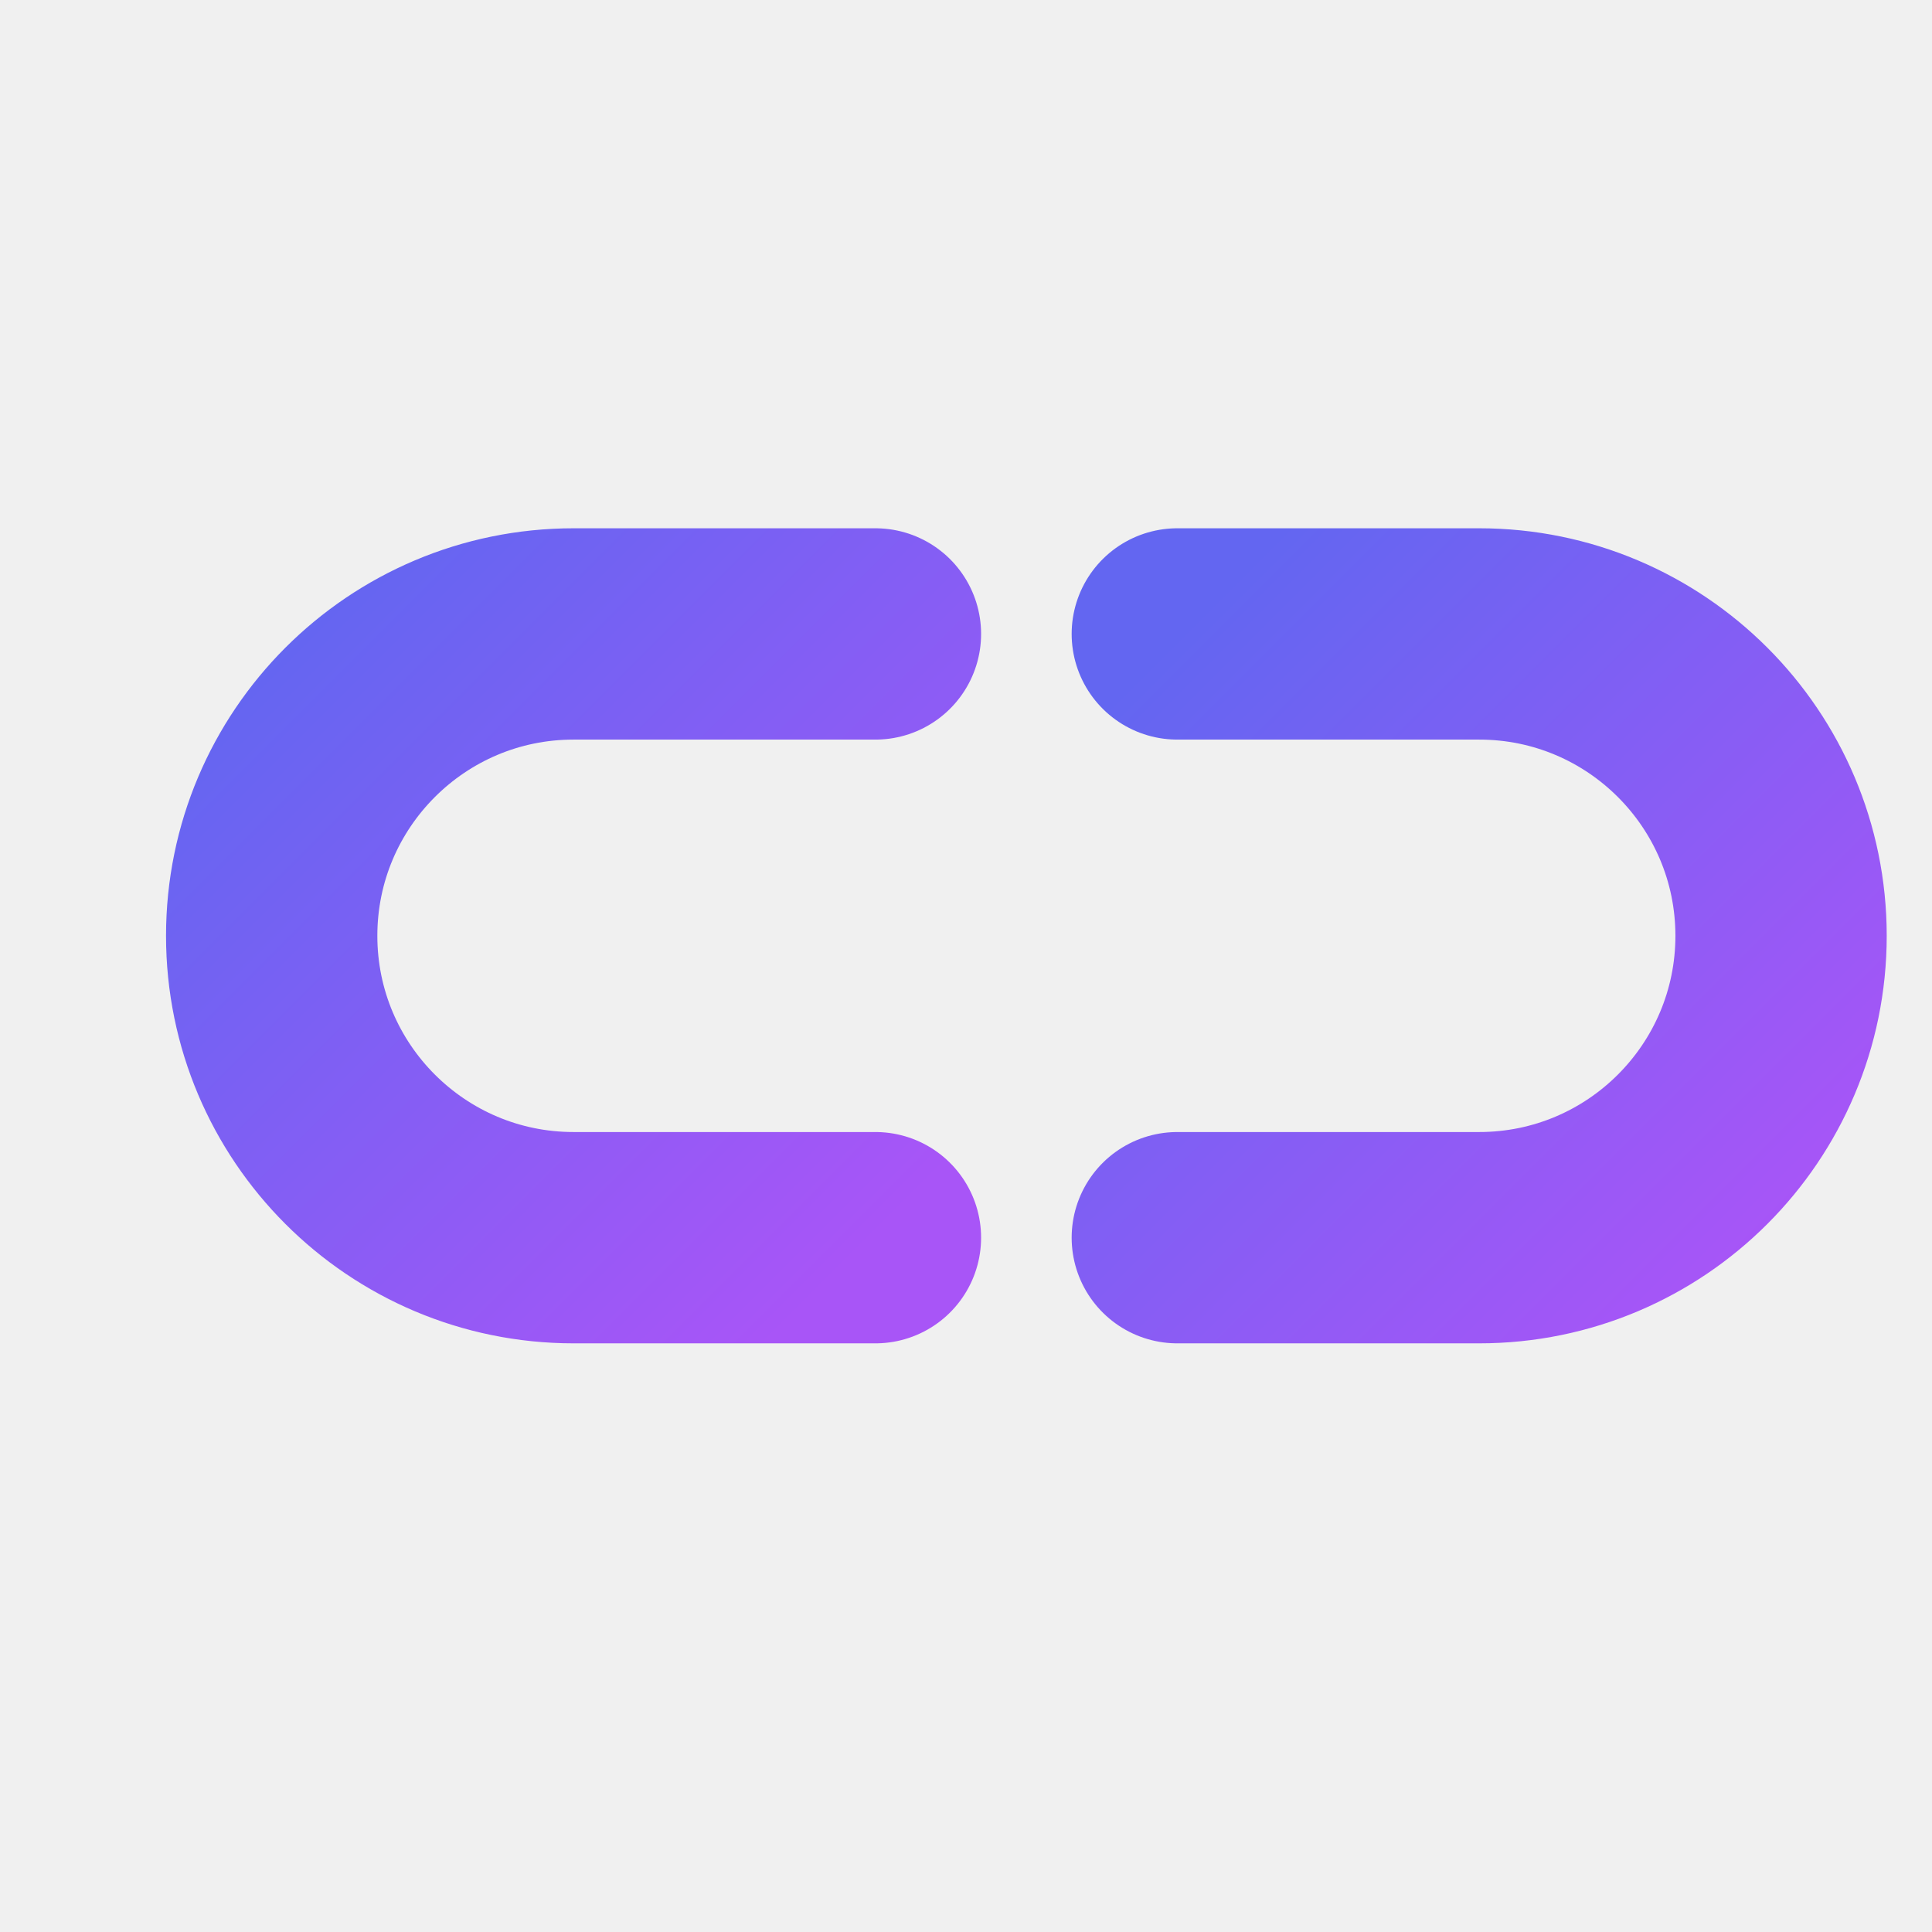
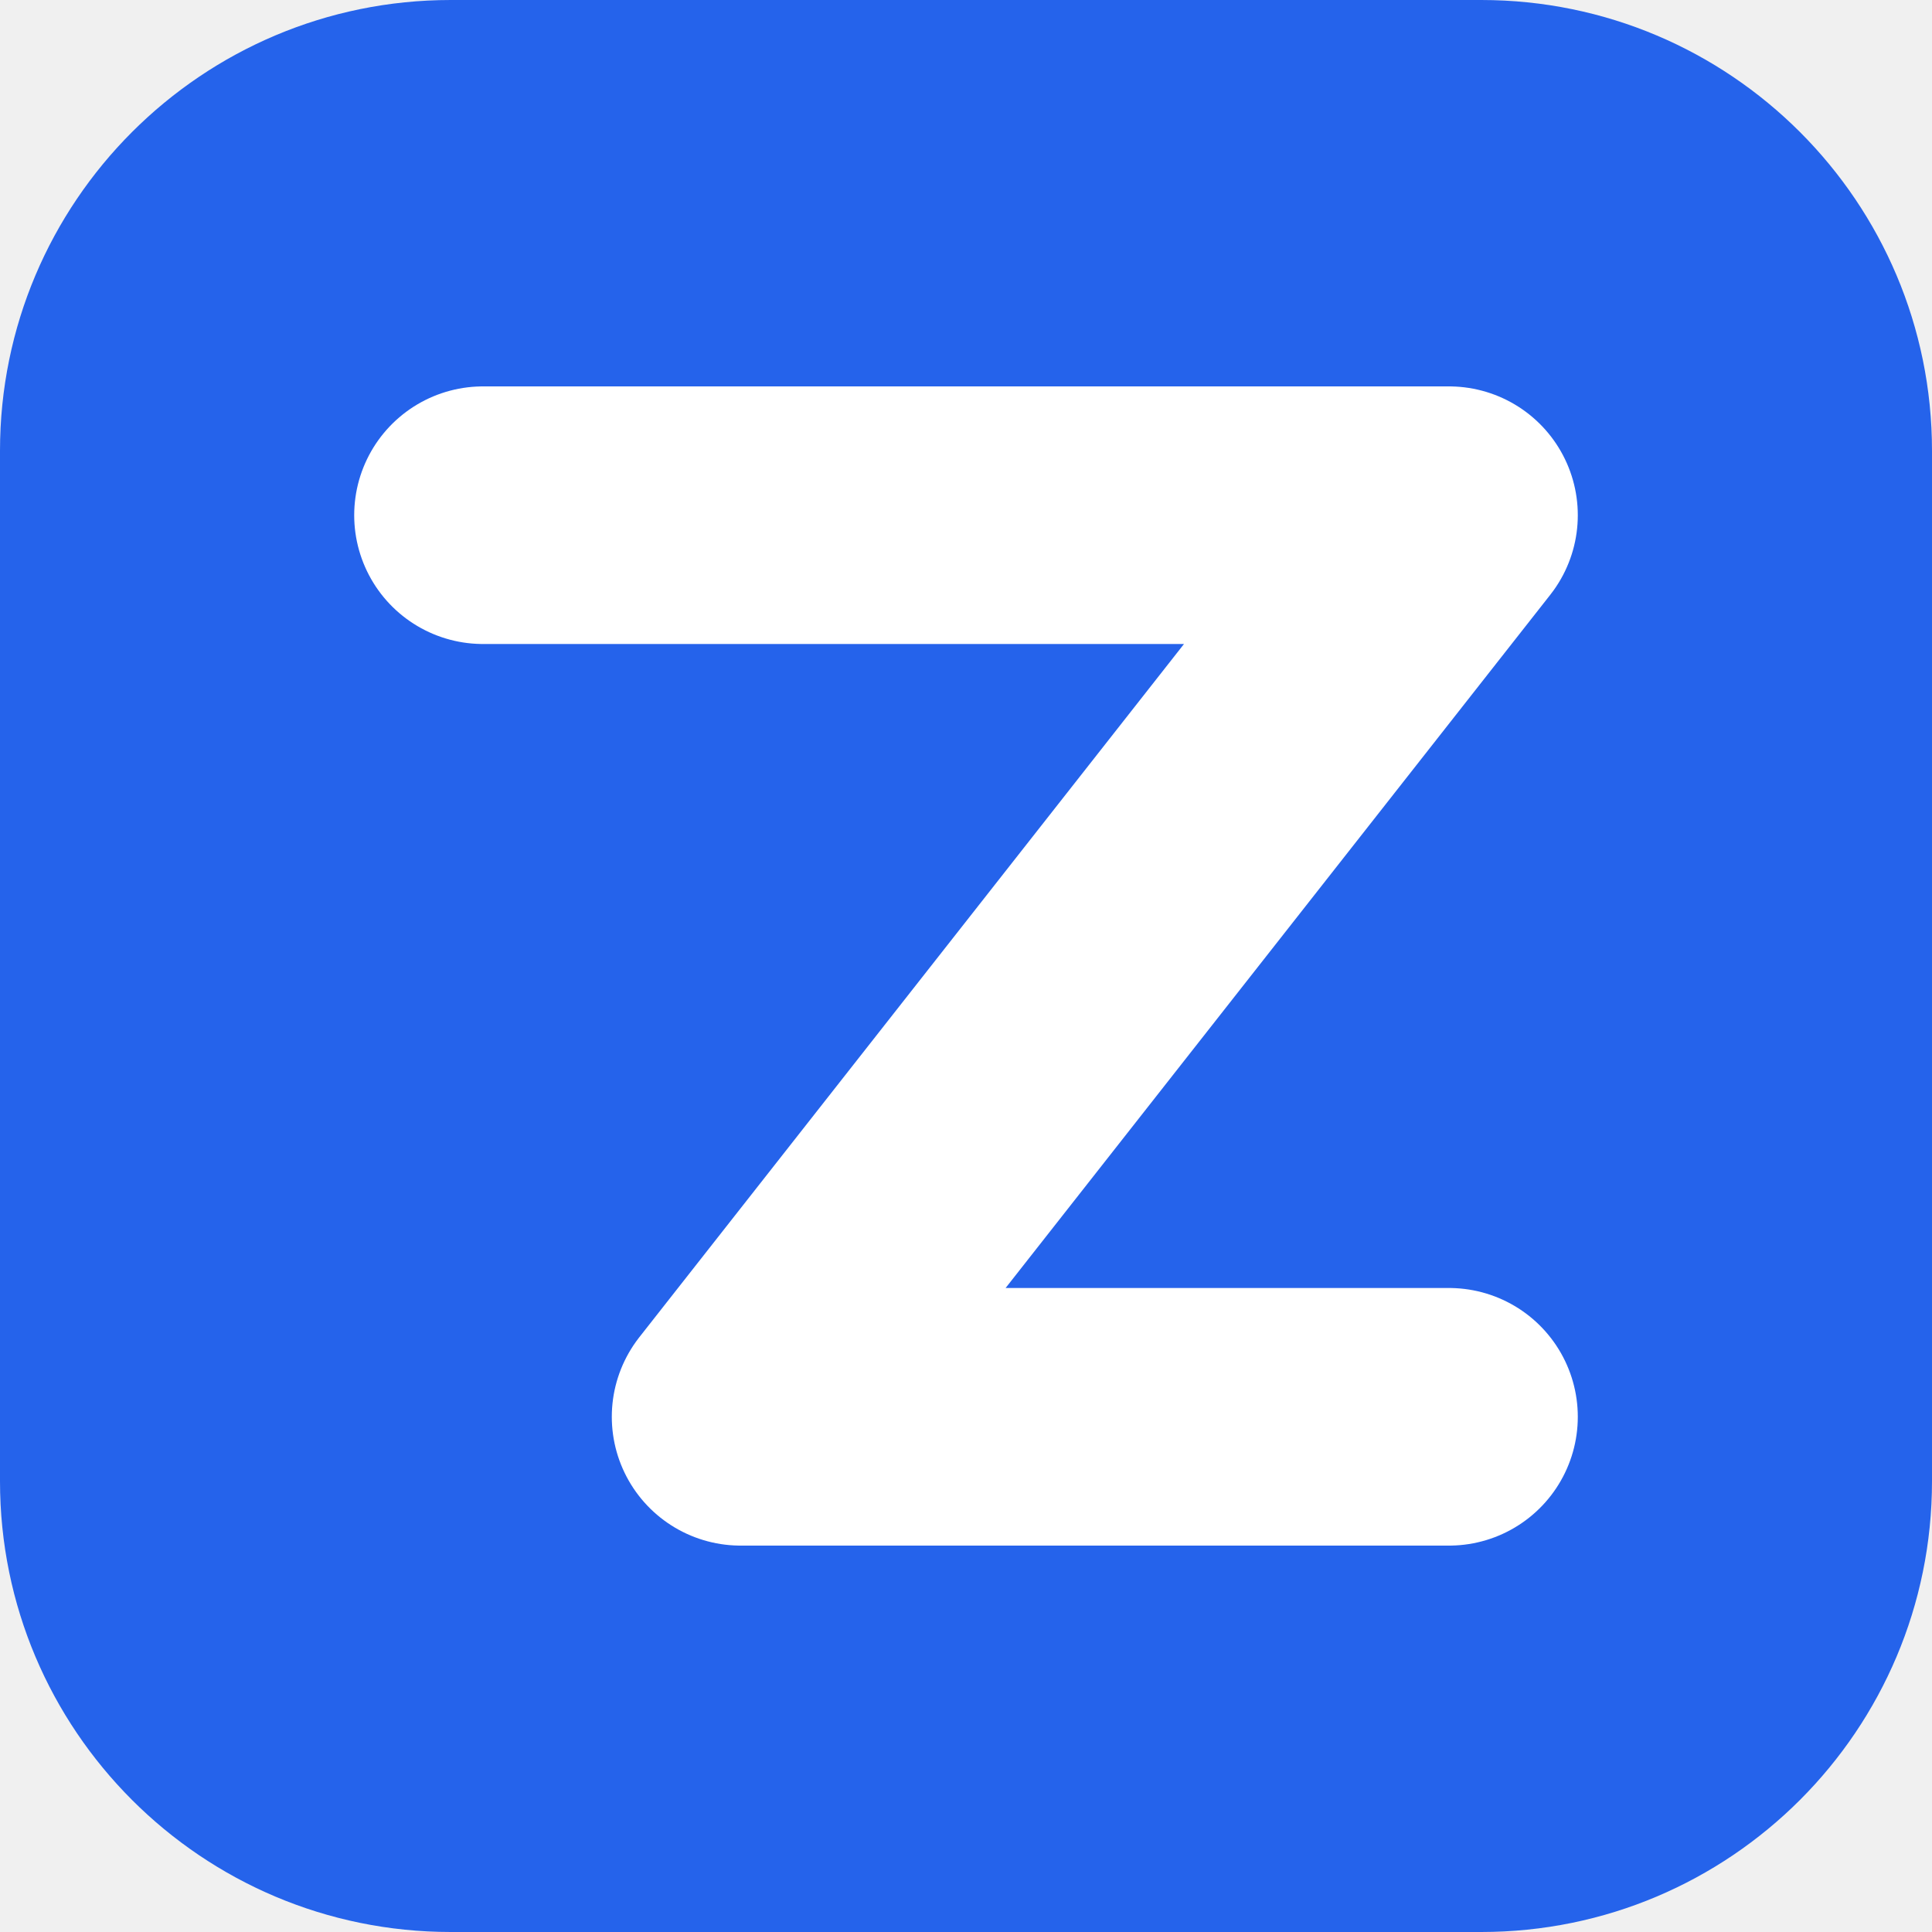
- <svg xmlns="http://www.w3.org/2000/svg" width="32" height="32" viewBox="0 0 32 32" fill="none">
-   <defs>
-     <linearGradient id="lynks-gradient-favicon" x1="0" y1="0" x2="1" y2="1">
-       <stop offset="0%" stop-color="#6366F1" />
-       <stop offset="100%" stop-color="#A855F7" />
-     </linearGradient>
-   </defs>
-   <g transform="translate(2.5, 2.5)">
-     <path d="M12 18H7C4.239 18 2 15.761 2 13V13C2 10.239 4.239 8 7 8H12" stroke="url(#lynks-gradient-favicon)" stroke-width="3.5" stroke-linecap="round" />
-     <path d="M17 8H22C24.761 8 27 10.239 27 13V13C27 15.761 24.761 18 22 18H17" stroke="url(#lynks-gradient-favicon)" stroke-width="3.5" stroke-linecap="round" />
-   </g>
+ <svg xmlns="http://www.w3.org/2000/svg" width="100%" viewBox="0 0 120 120" role="img">
+   <rect x="0" y="0" width="120" height="120" rx="28" fill="#2563eb" />
+   <path d="M30 32 L90 32 L46 88 L90 88" fill="none" stroke="#ffffff" stroke-width="16" stroke-linecap="round" stroke-linejoin="round" />
</svg>
